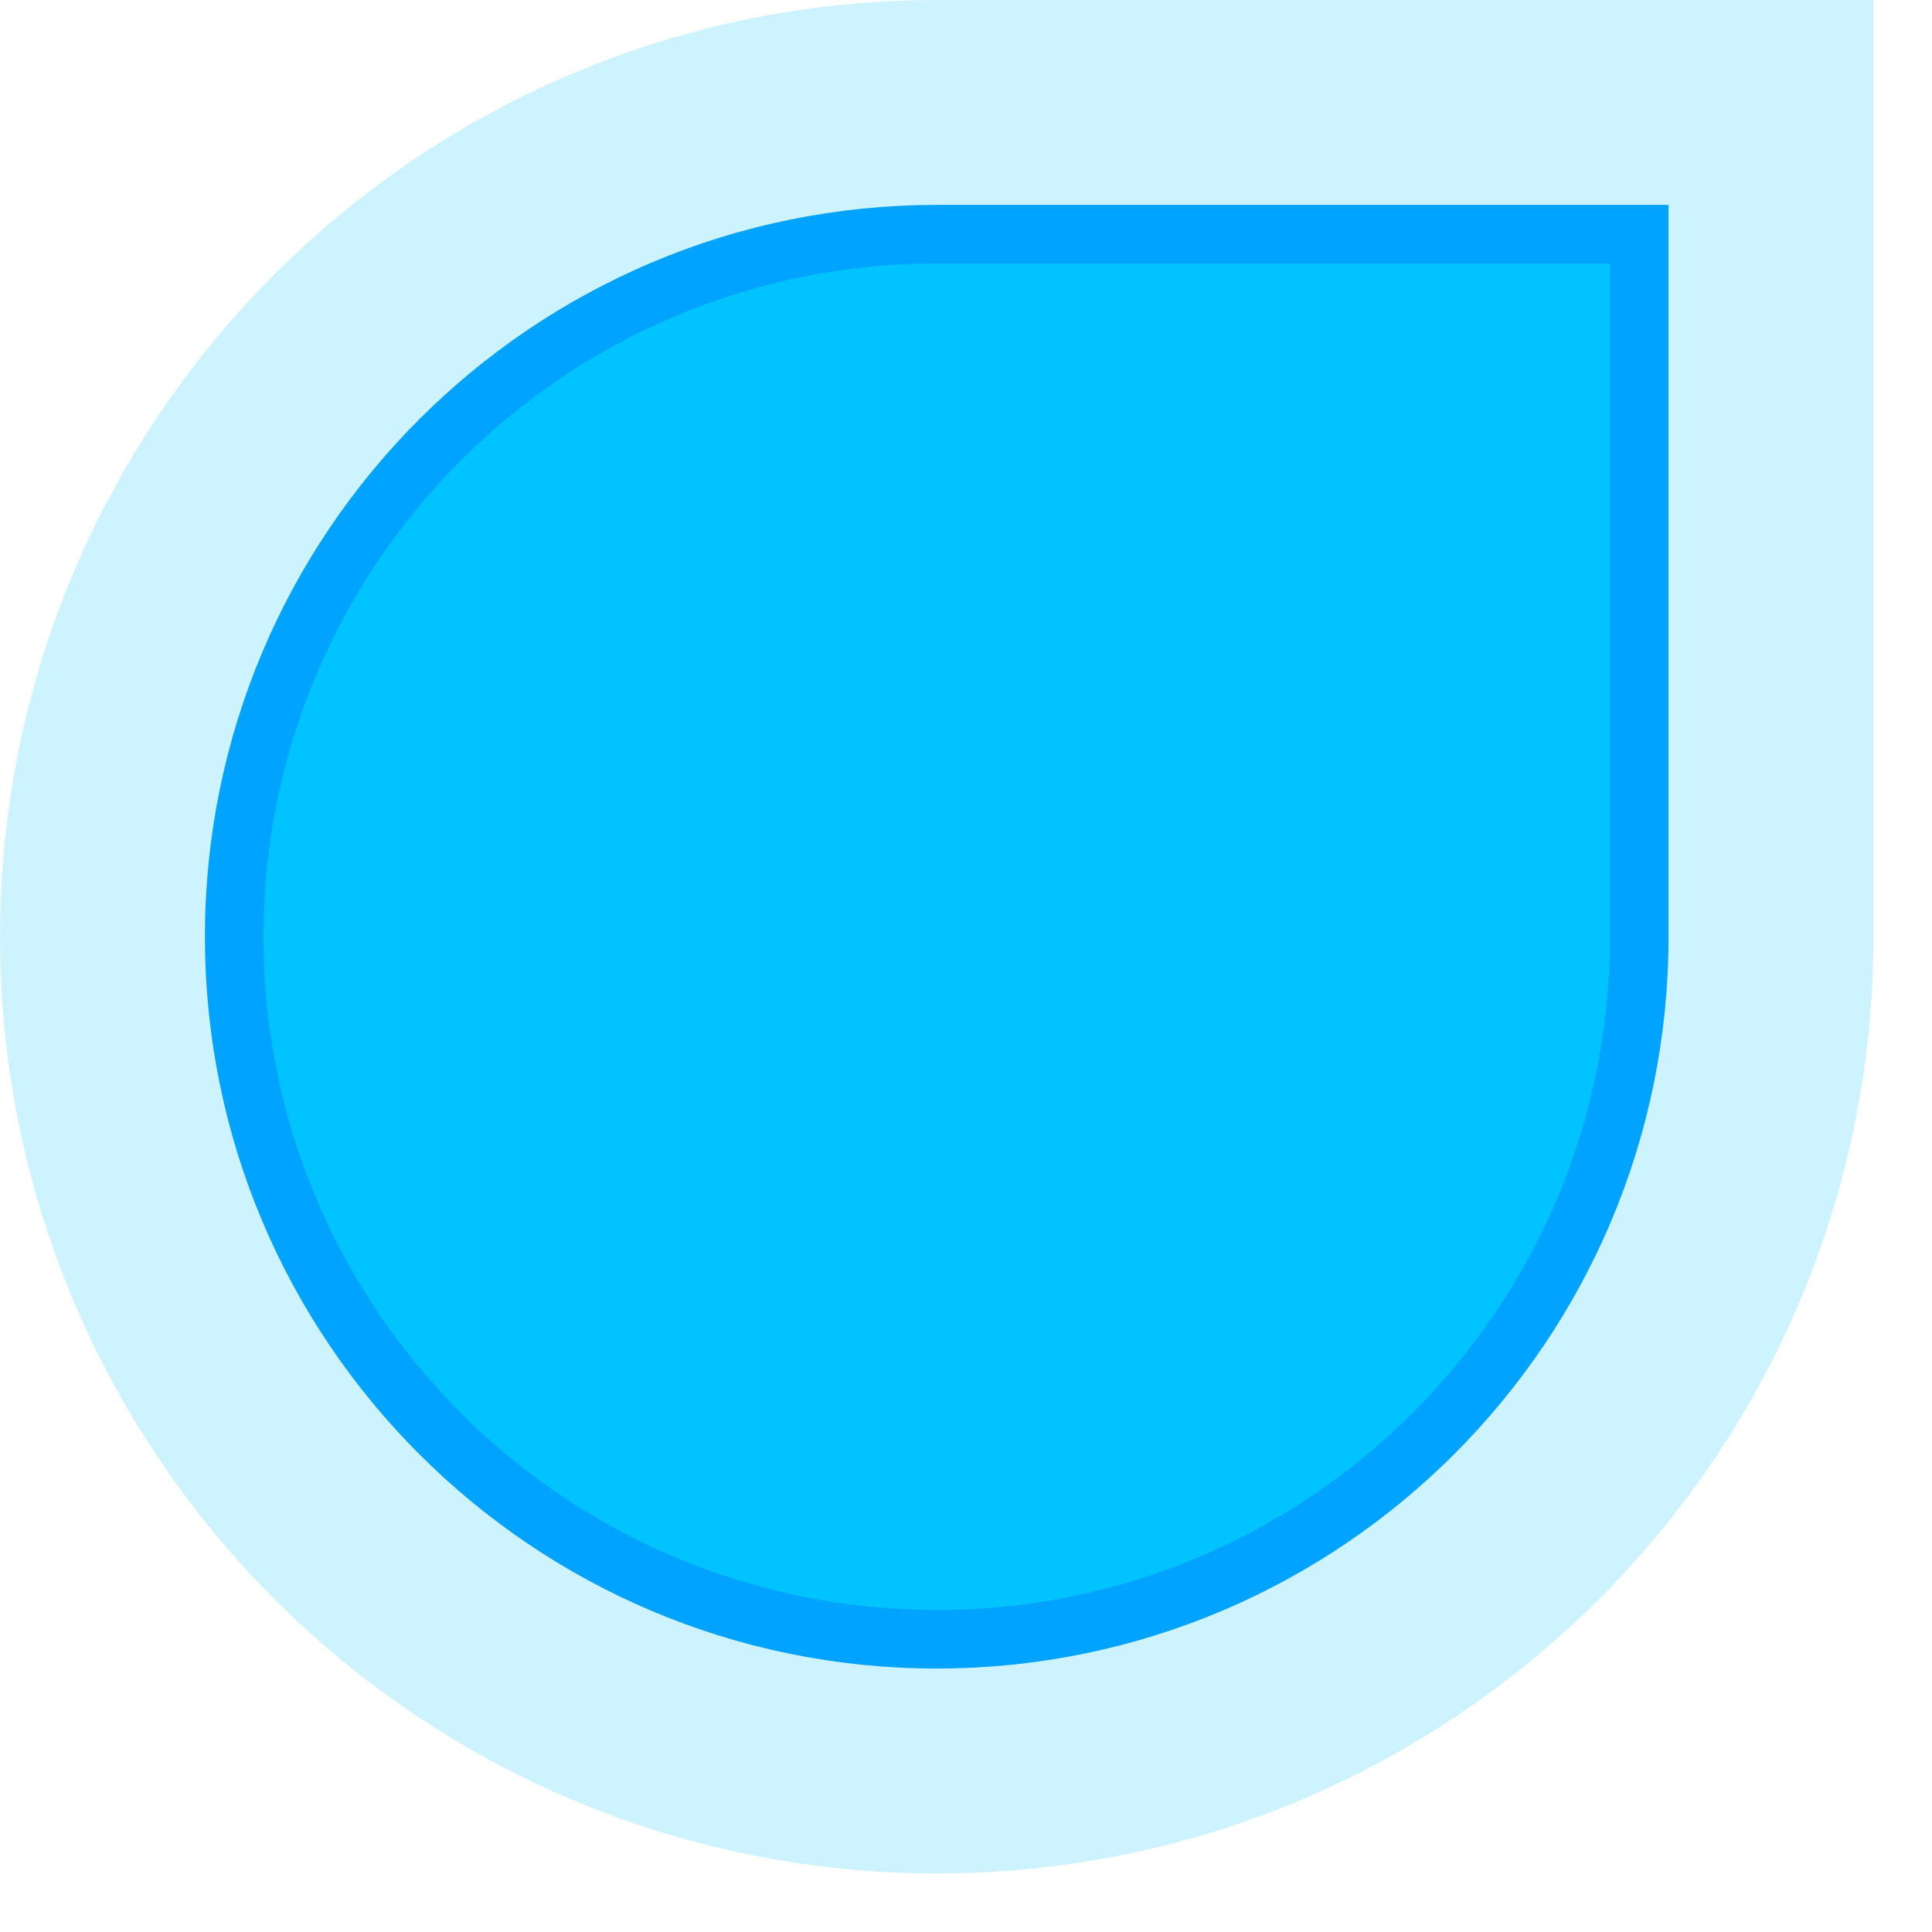
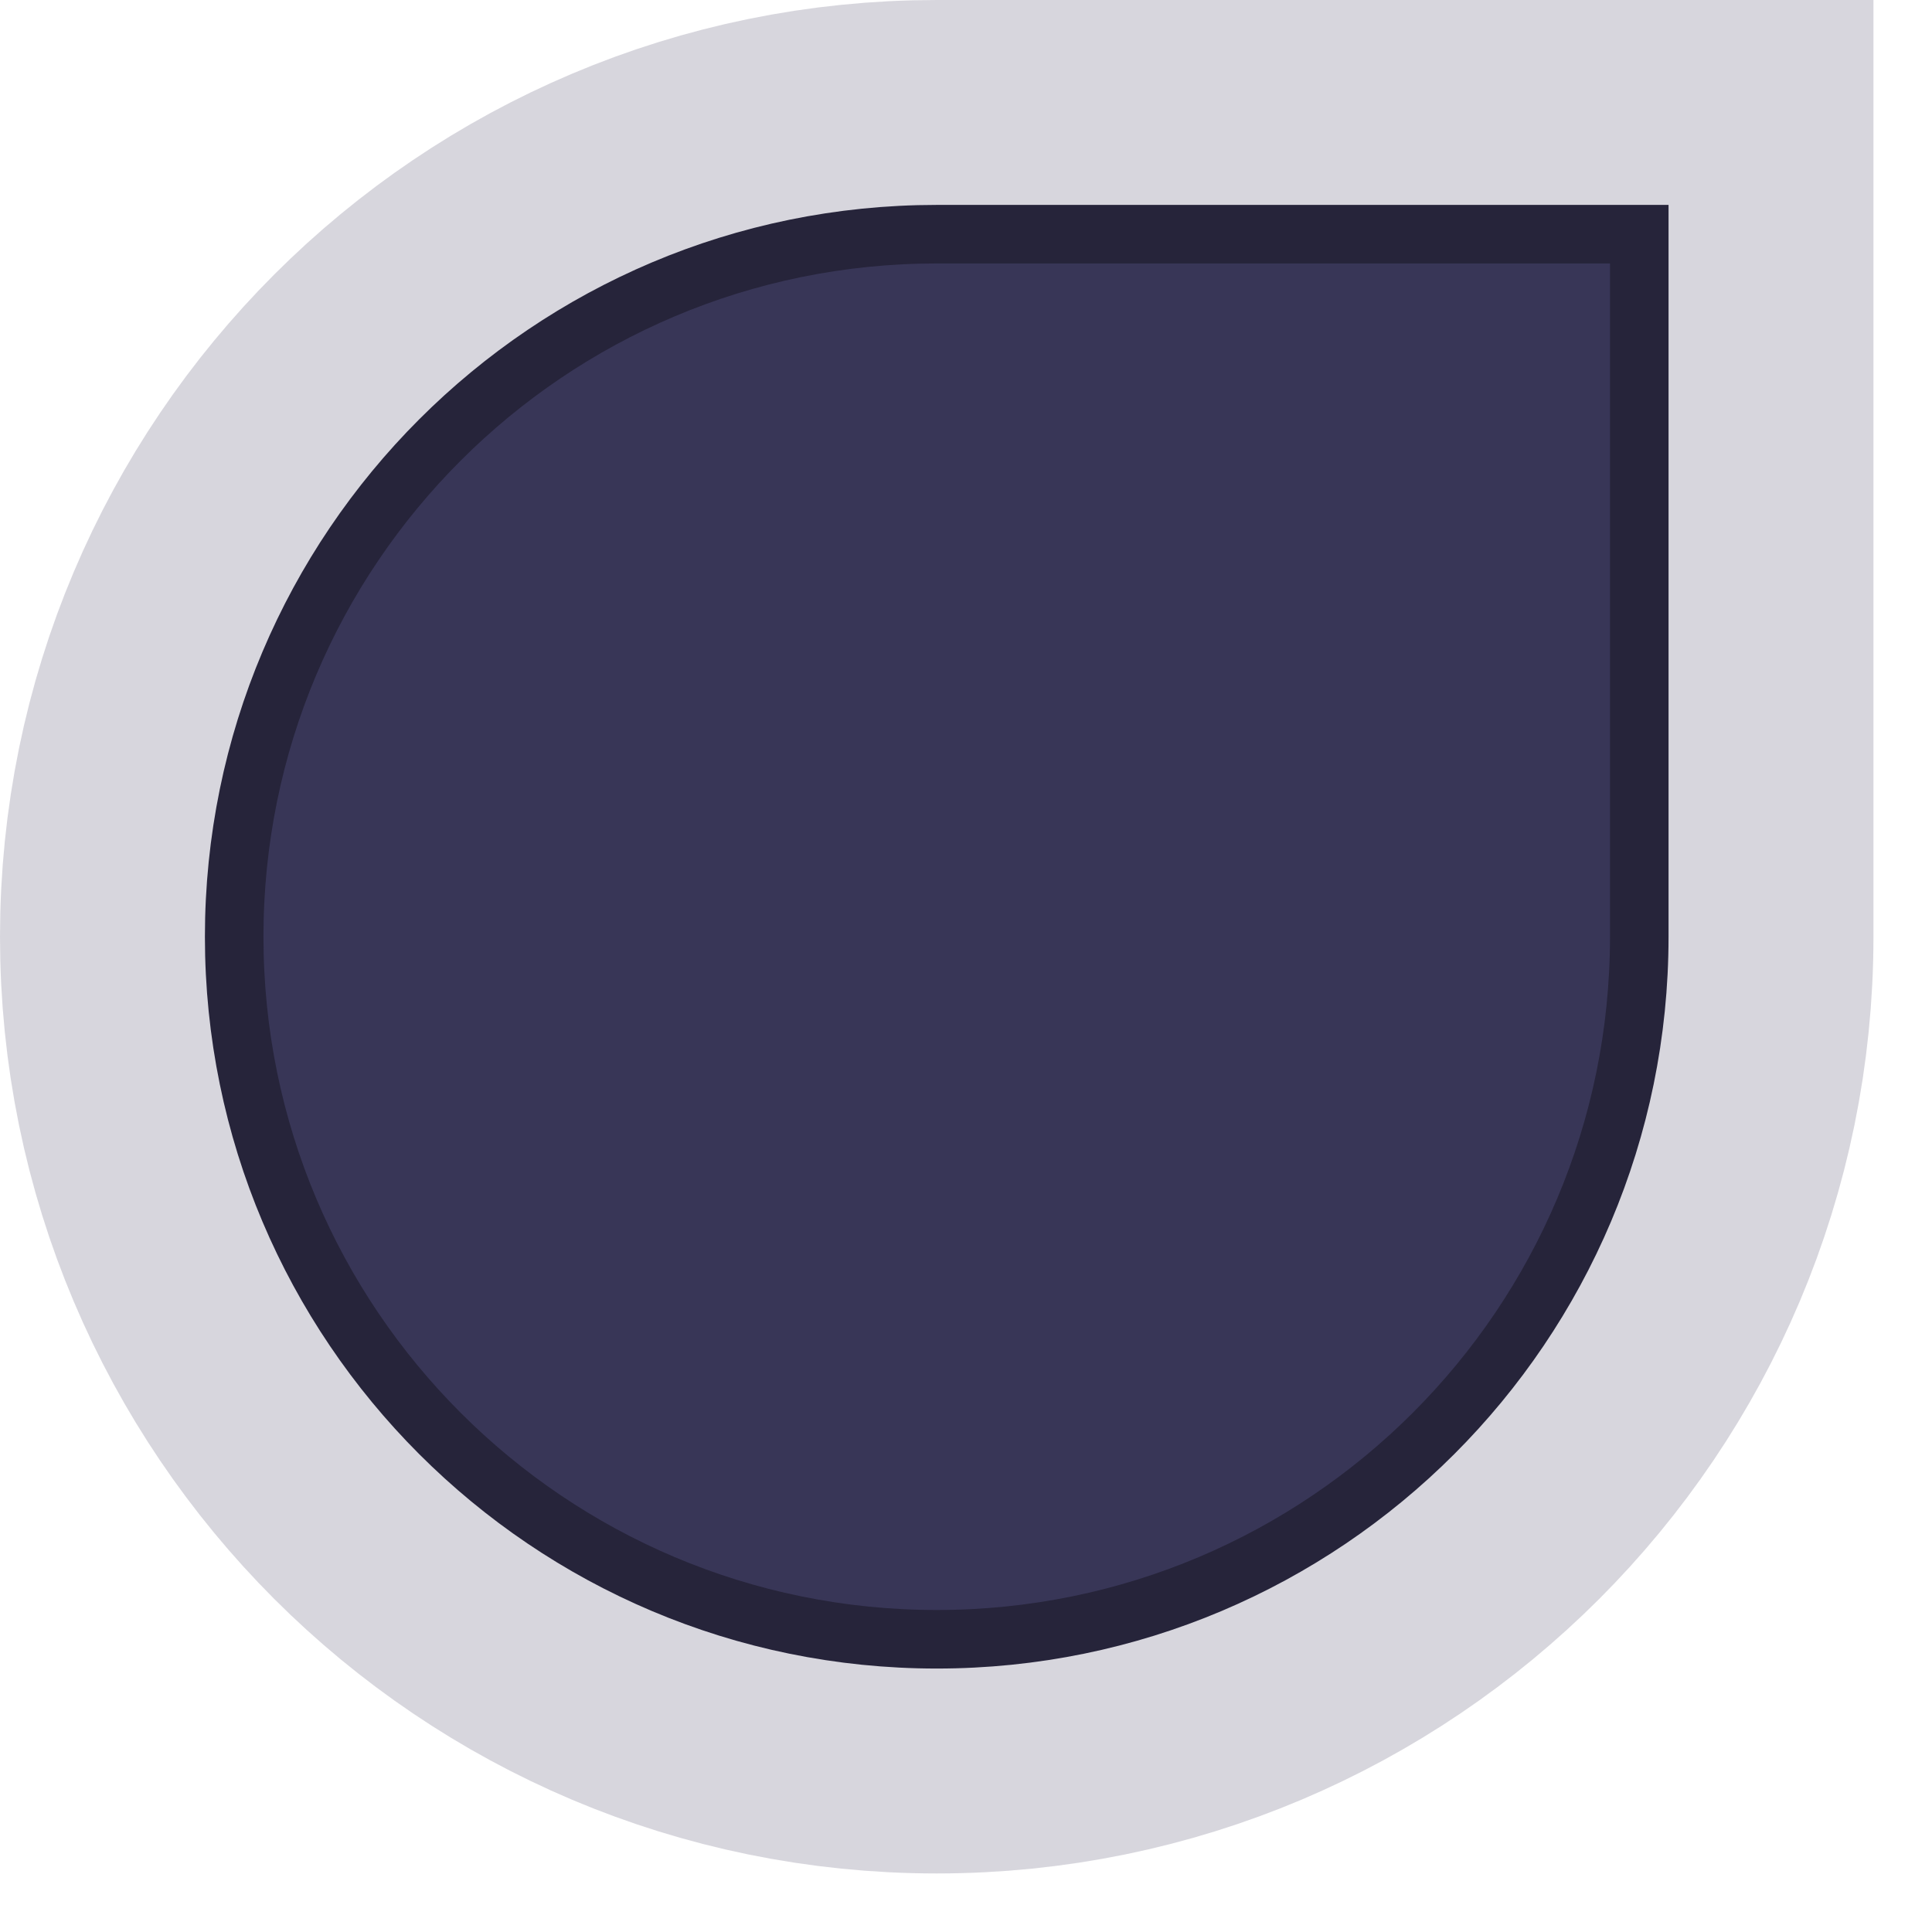
<svg xmlns="http://www.w3.org/2000/svg" xmlns:xlink="http://www.w3.org/1999/xlink" width="34px" height="34px" viewBox="1 1 33 33" version="1.1">
  <defs>
    <path d="M17,5 C23.627,5 29,10.373 29,17 L29,29 L17,29 C10.373,29 5,23.627 5,17 C5,10.373 10.373,5 17,5 Z" id="path-1" />
  </defs>
  <g id="Bottom-Left-Handle" stroke="none" stroke-width="1" fill="none" fill-rule="evenodd">
    <g id="Bottom-Left" transform="translate(17, 17) scale(1, -1) translate(-17, -17) ">
-       <use stroke="#00c3ff33" stroke-width="8" xlink:href="#path-1" />
+       <use stroke="#38365733" stroke-width="8" xlink:href="#path-1" />
      <use fill="black" fill-opacity="1" filter="url(#filter-2)" xlink:href="#path-1" />
-       <use stroke="#00a3ff" stroke-width="1" fill="#00c3ff" fill-rule="evenodd" xlink:href="#path-1" />
+       <use stroke="#26243a" stroke-width="1" fill="#383657" fill-rule="evenodd" xlink:href="#path-1" />
    </g>
  </g>
</svg>
